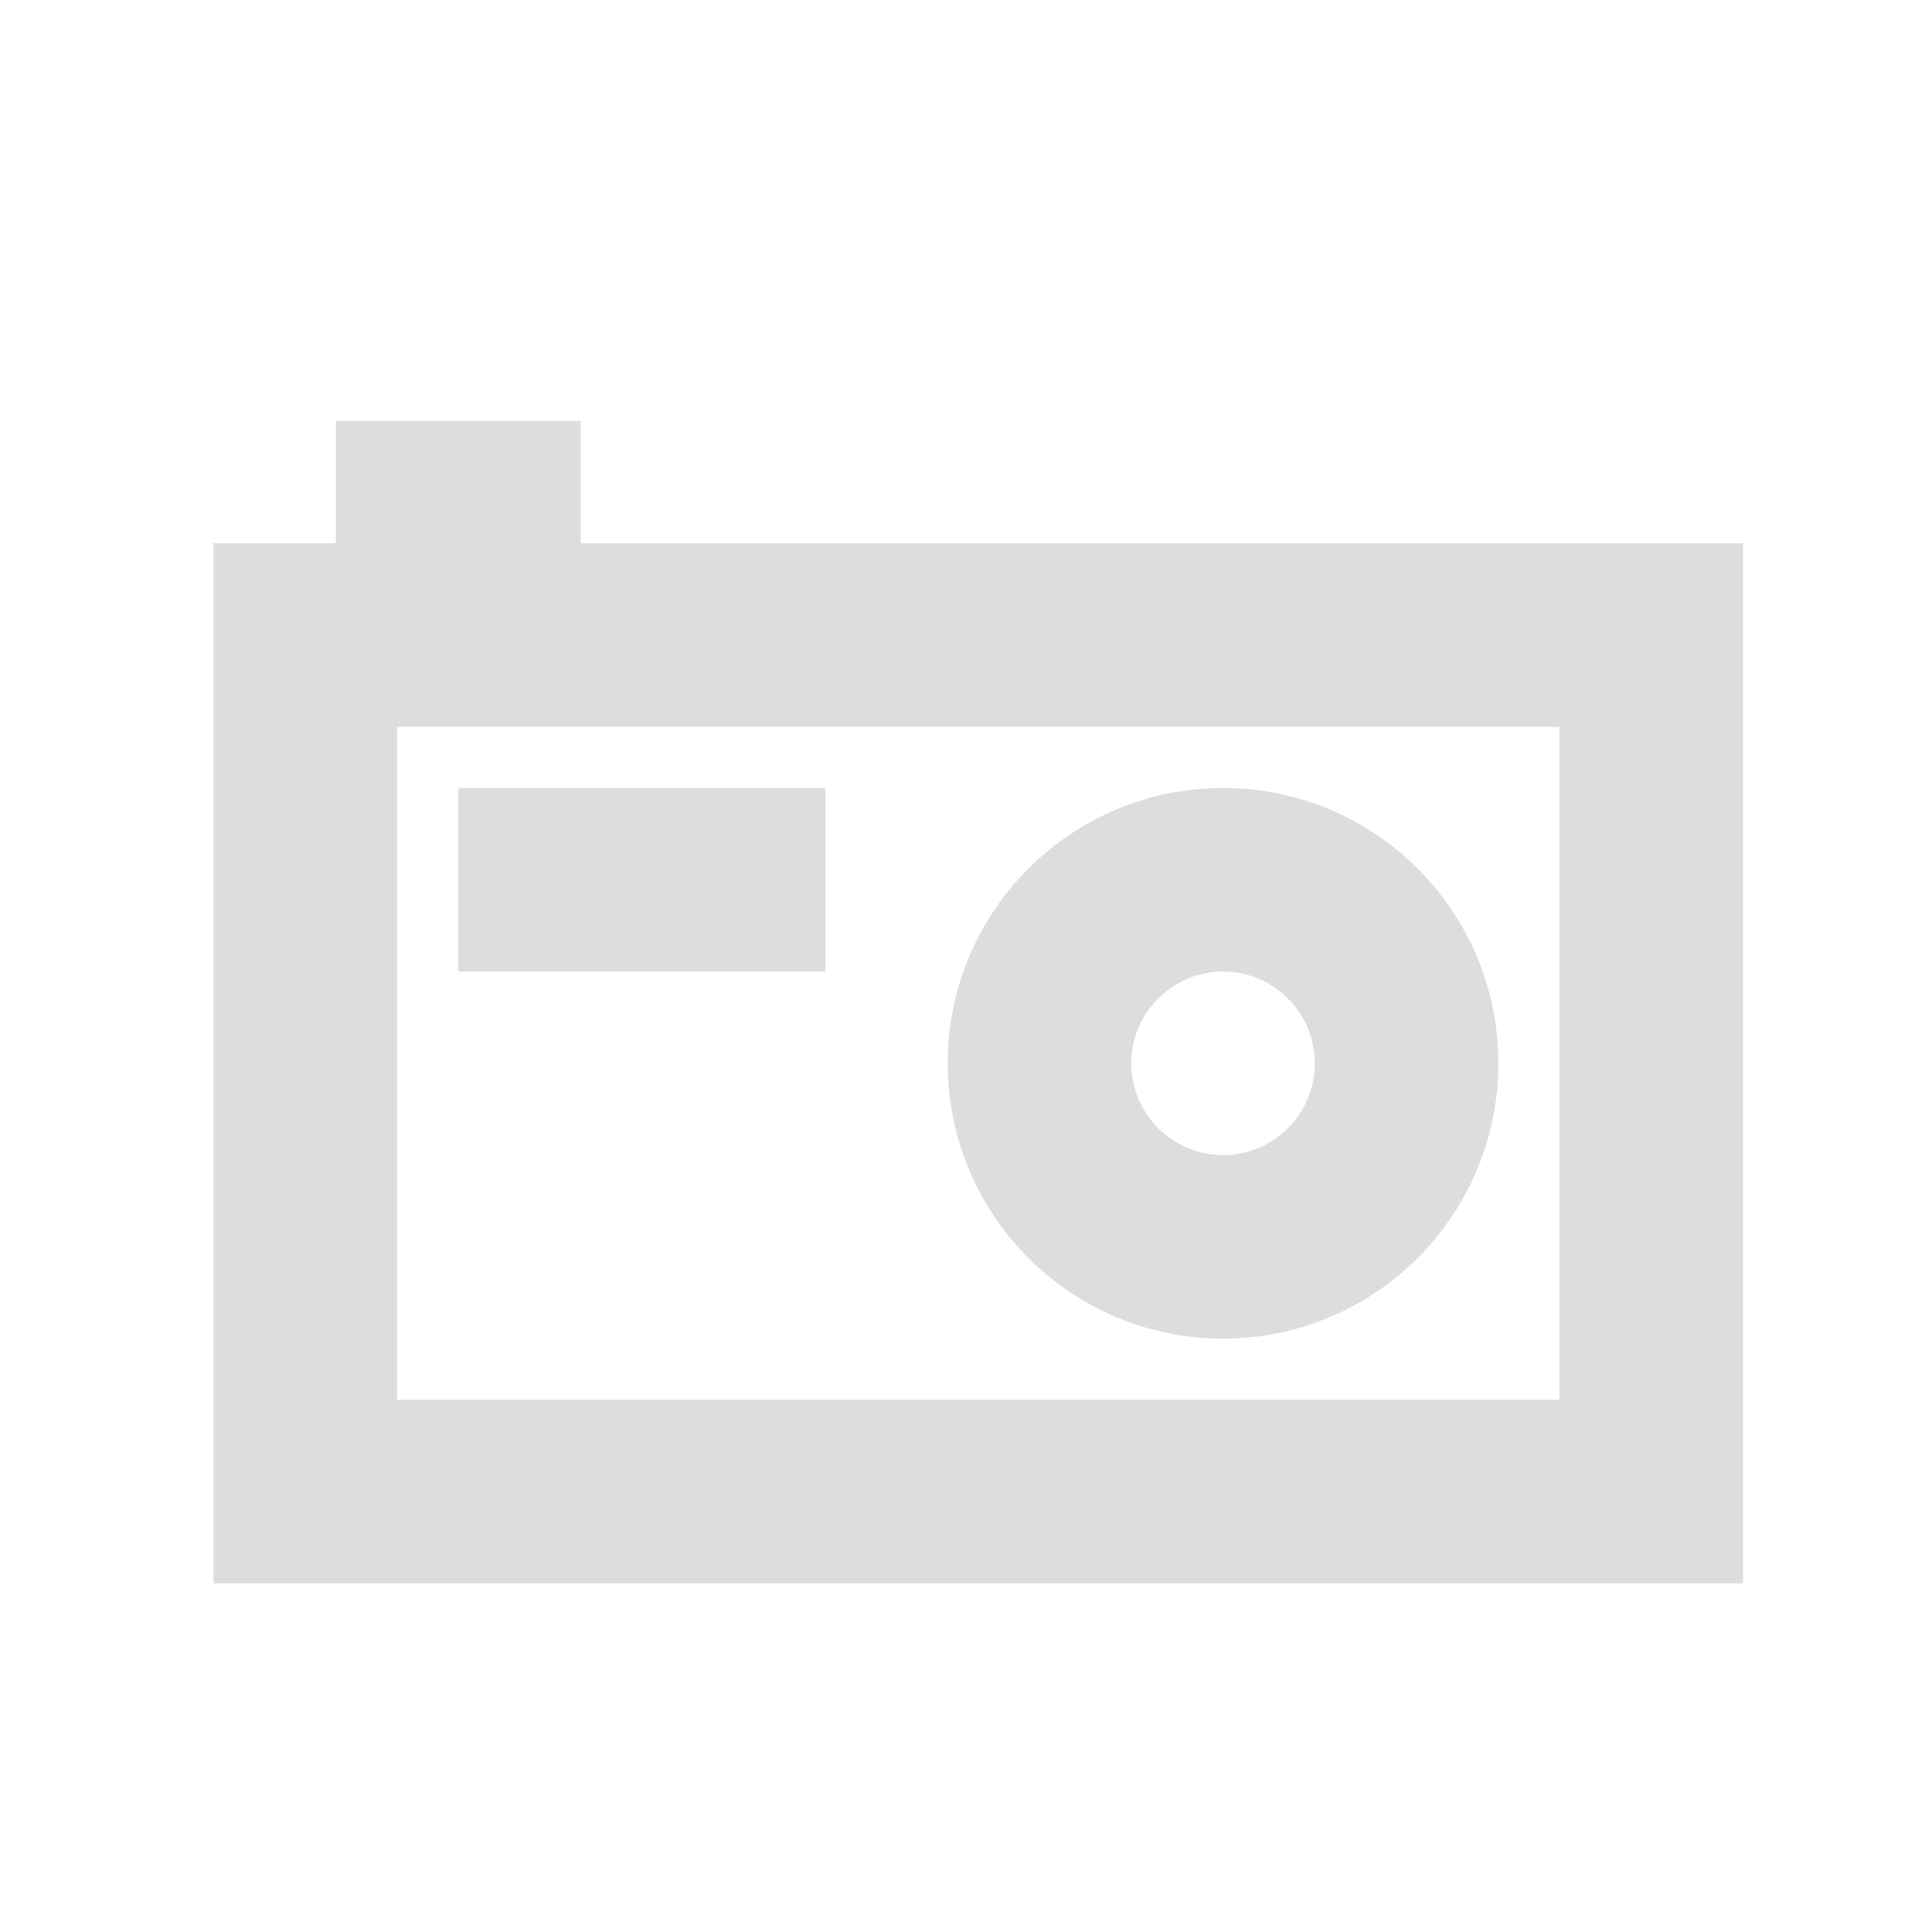
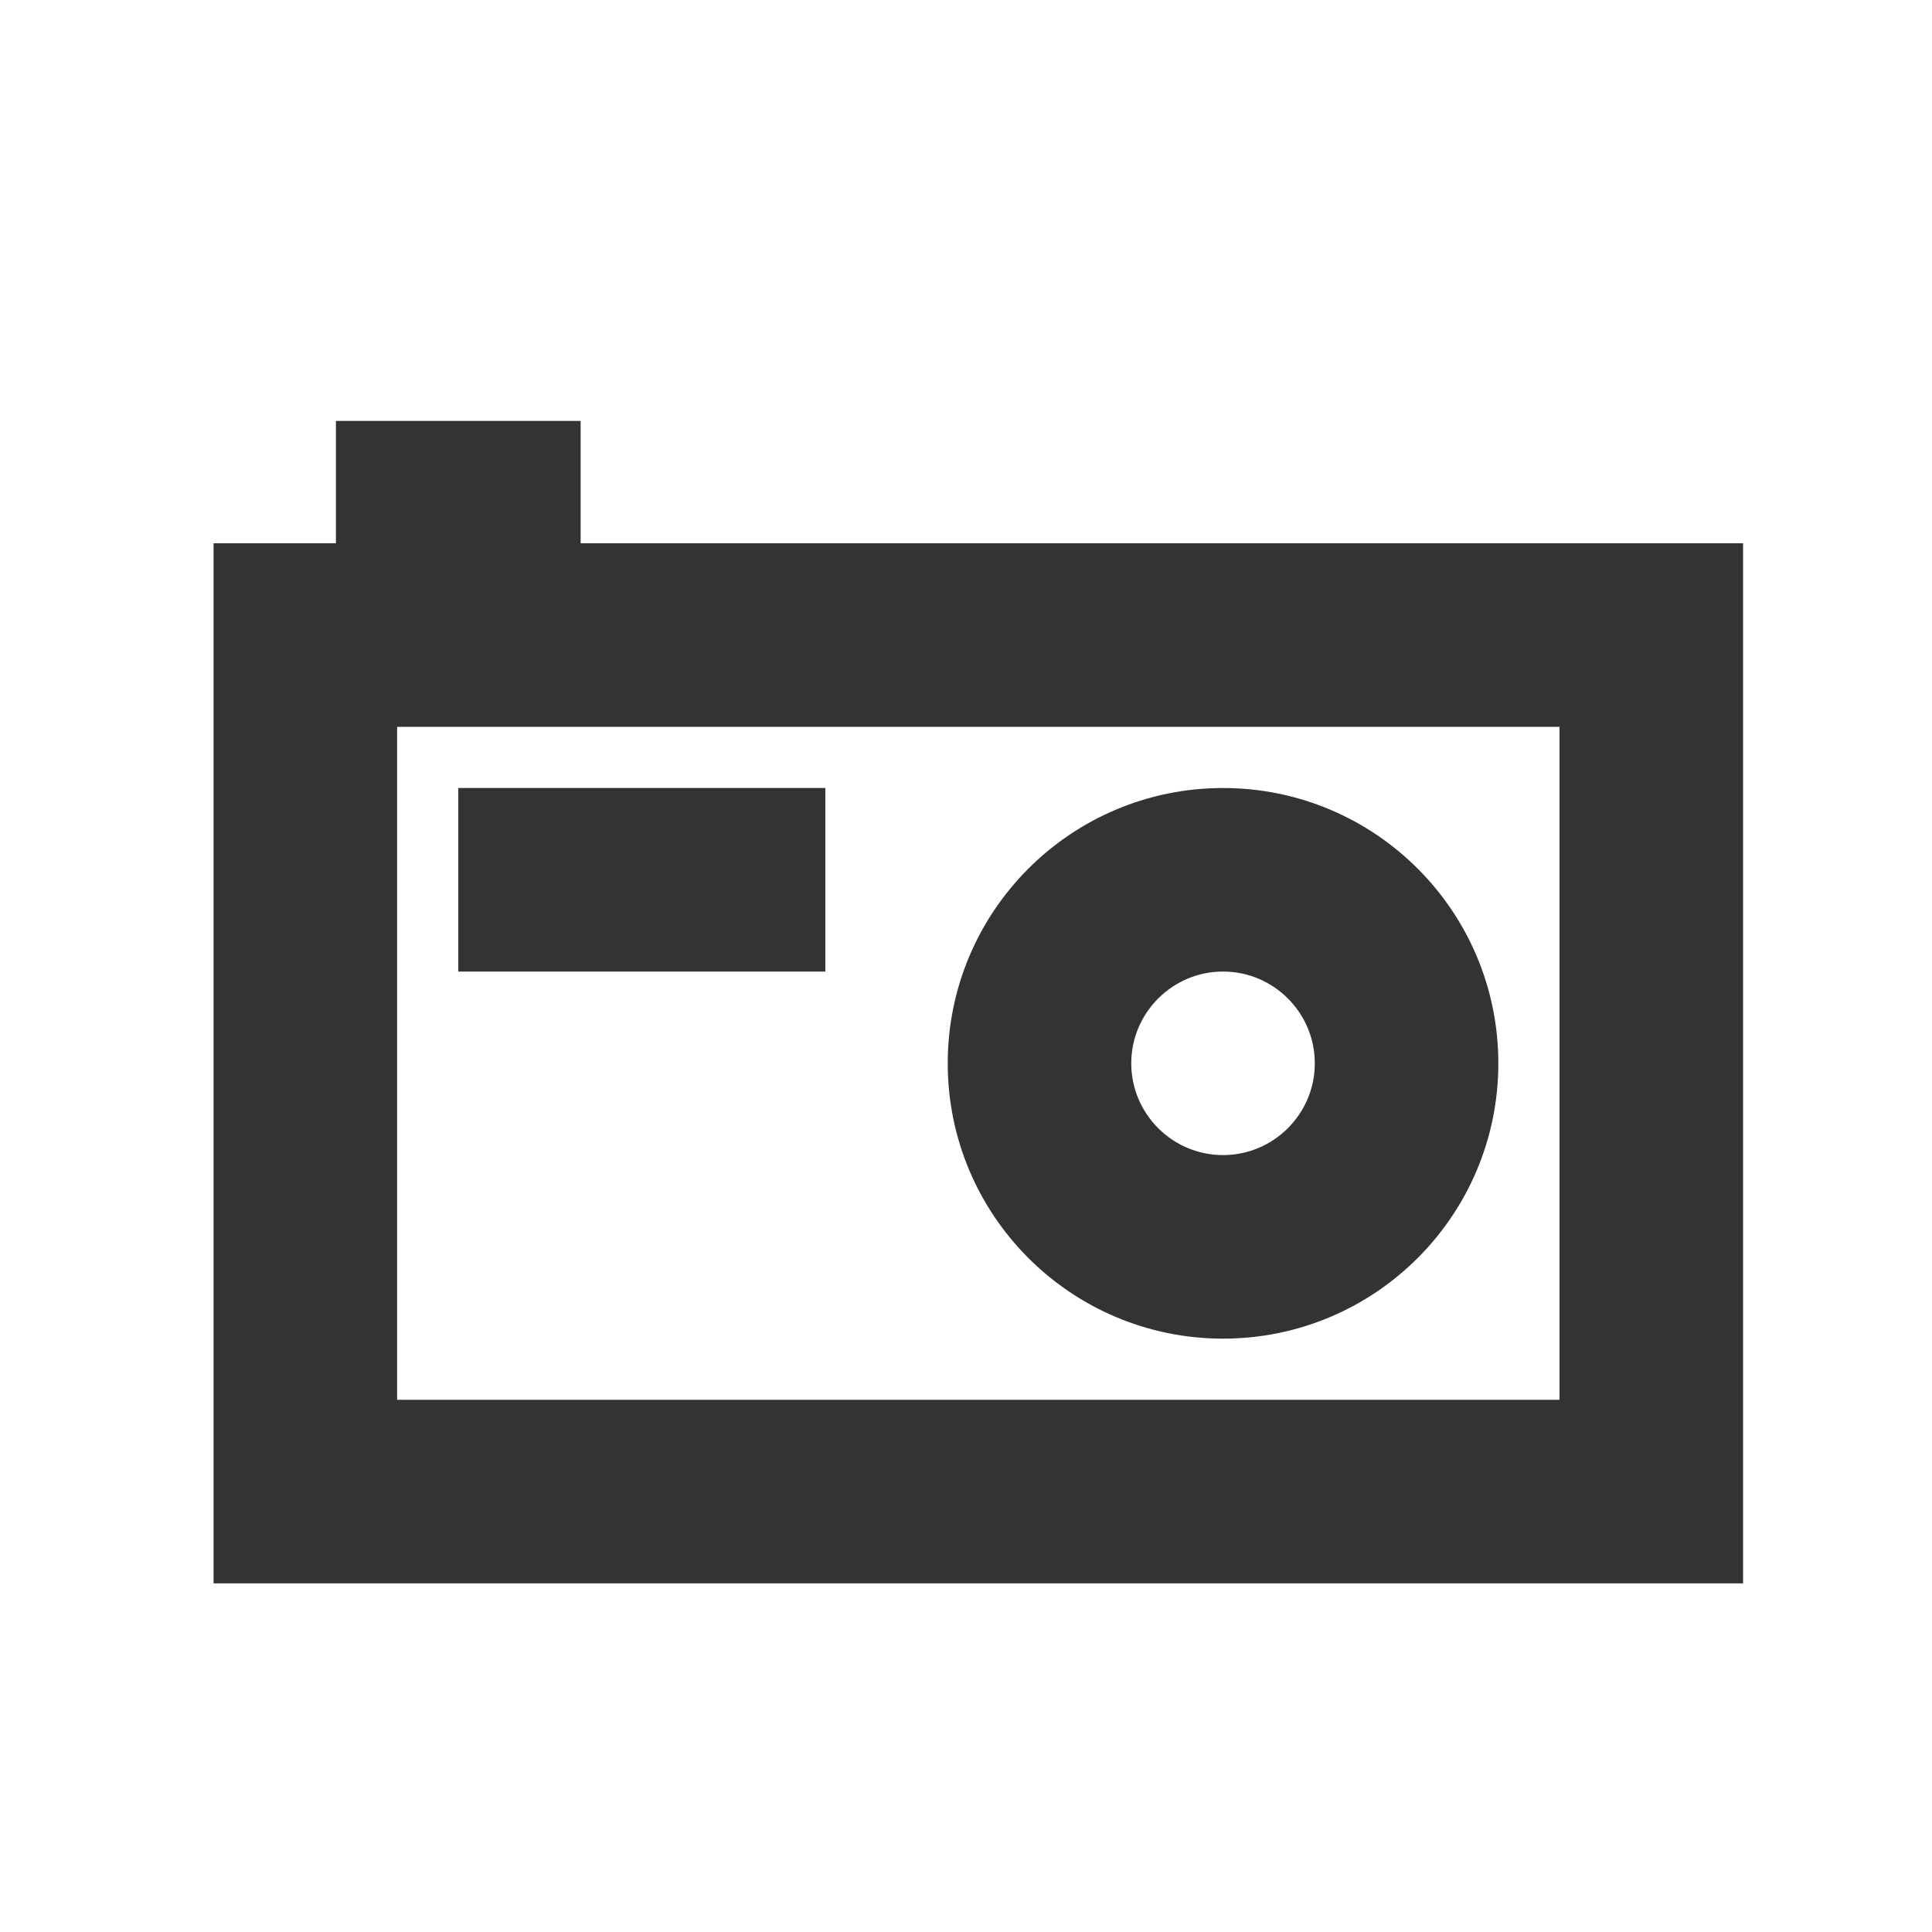
<svg xmlns="http://www.w3.org/2000/svg" width="24" height="24" viewBox="0 0 24 24" version="1.1" id="svg3710">
  <defs id="defs3714" />
  <style type="text/css" id="style3706">
- .st0{fill:#DDDDDD;stroke:#DDDDDD;}
+ .st0{fill:#333333;stroke:#333333;}
</style>
-   <path class="st0" d="M 19.753,8.649 V 17.769 H 4.553 V 8.649 Z m 1.52,-1.52 H 3.033 V 19.289 H 21.273 Z M 9.873,11.689 H 6.073 v -1.52 H 9.873 Z M 6.833,6.369 H 4.553 V 5.609 h 2.28 z m 8.36,5.32 c 0.838,0 1.52,0.682 1.52,1.52 0,0.838 -0.682,1.52 -1.52,1.52 -0.838,0 -1.52,-0.682 -1.52,-1.52 0,-0.838 0.682,-1.52 1.52,-1.52 z m 0,-1.52 c -1.679,0 -3.04,1.361 -3.04,3.04 0,1.679 1.361,3.04 3.04,3.04 1.679,0 3.04,-1.361 3.04,-3.04 0,-1.679 -1.361,-3.04 -3.04,-3.04 z" id="path3708" style="fill:#dddddd;stroke:#dddddd;stroke-width:0.76" />
+   <path class="st0" d="M 19.753,8.649 V 17.769 H 4.553 V 8.649 Z m 1.52,-1.52 H 3.033 V 19.289 H 21.273 Z M 9.873,11.689 H 6.073 v -1.52 H 9.873 Z M 6.833,6.369 H 4.553 V 5.609 h 2.28 z m 8.36,5.32 c 0.838,0 1.52,0.682 1.52,1.52 0,0.838 -0.682,1.52 -1.52,1.52 -0.838,0 -1.52,-0.682 -1.52,-1.52 0,-0.838 0.682,-1.52 1.52,-1.52 z m 0,-1.52 c -1.679,0 -3.04,1.361 -3.04,3.04 0,1.679 1.361,3.04 3.04,3.04 1.679,0 3.04,-1.361 3.04,-3.04 0,-1.679 -1.361,-3.04 -3.04,-3.04 z" id="path3708" style="fill:#333333;stroke:#333333;stroke-width:0.76" />
</svg>
